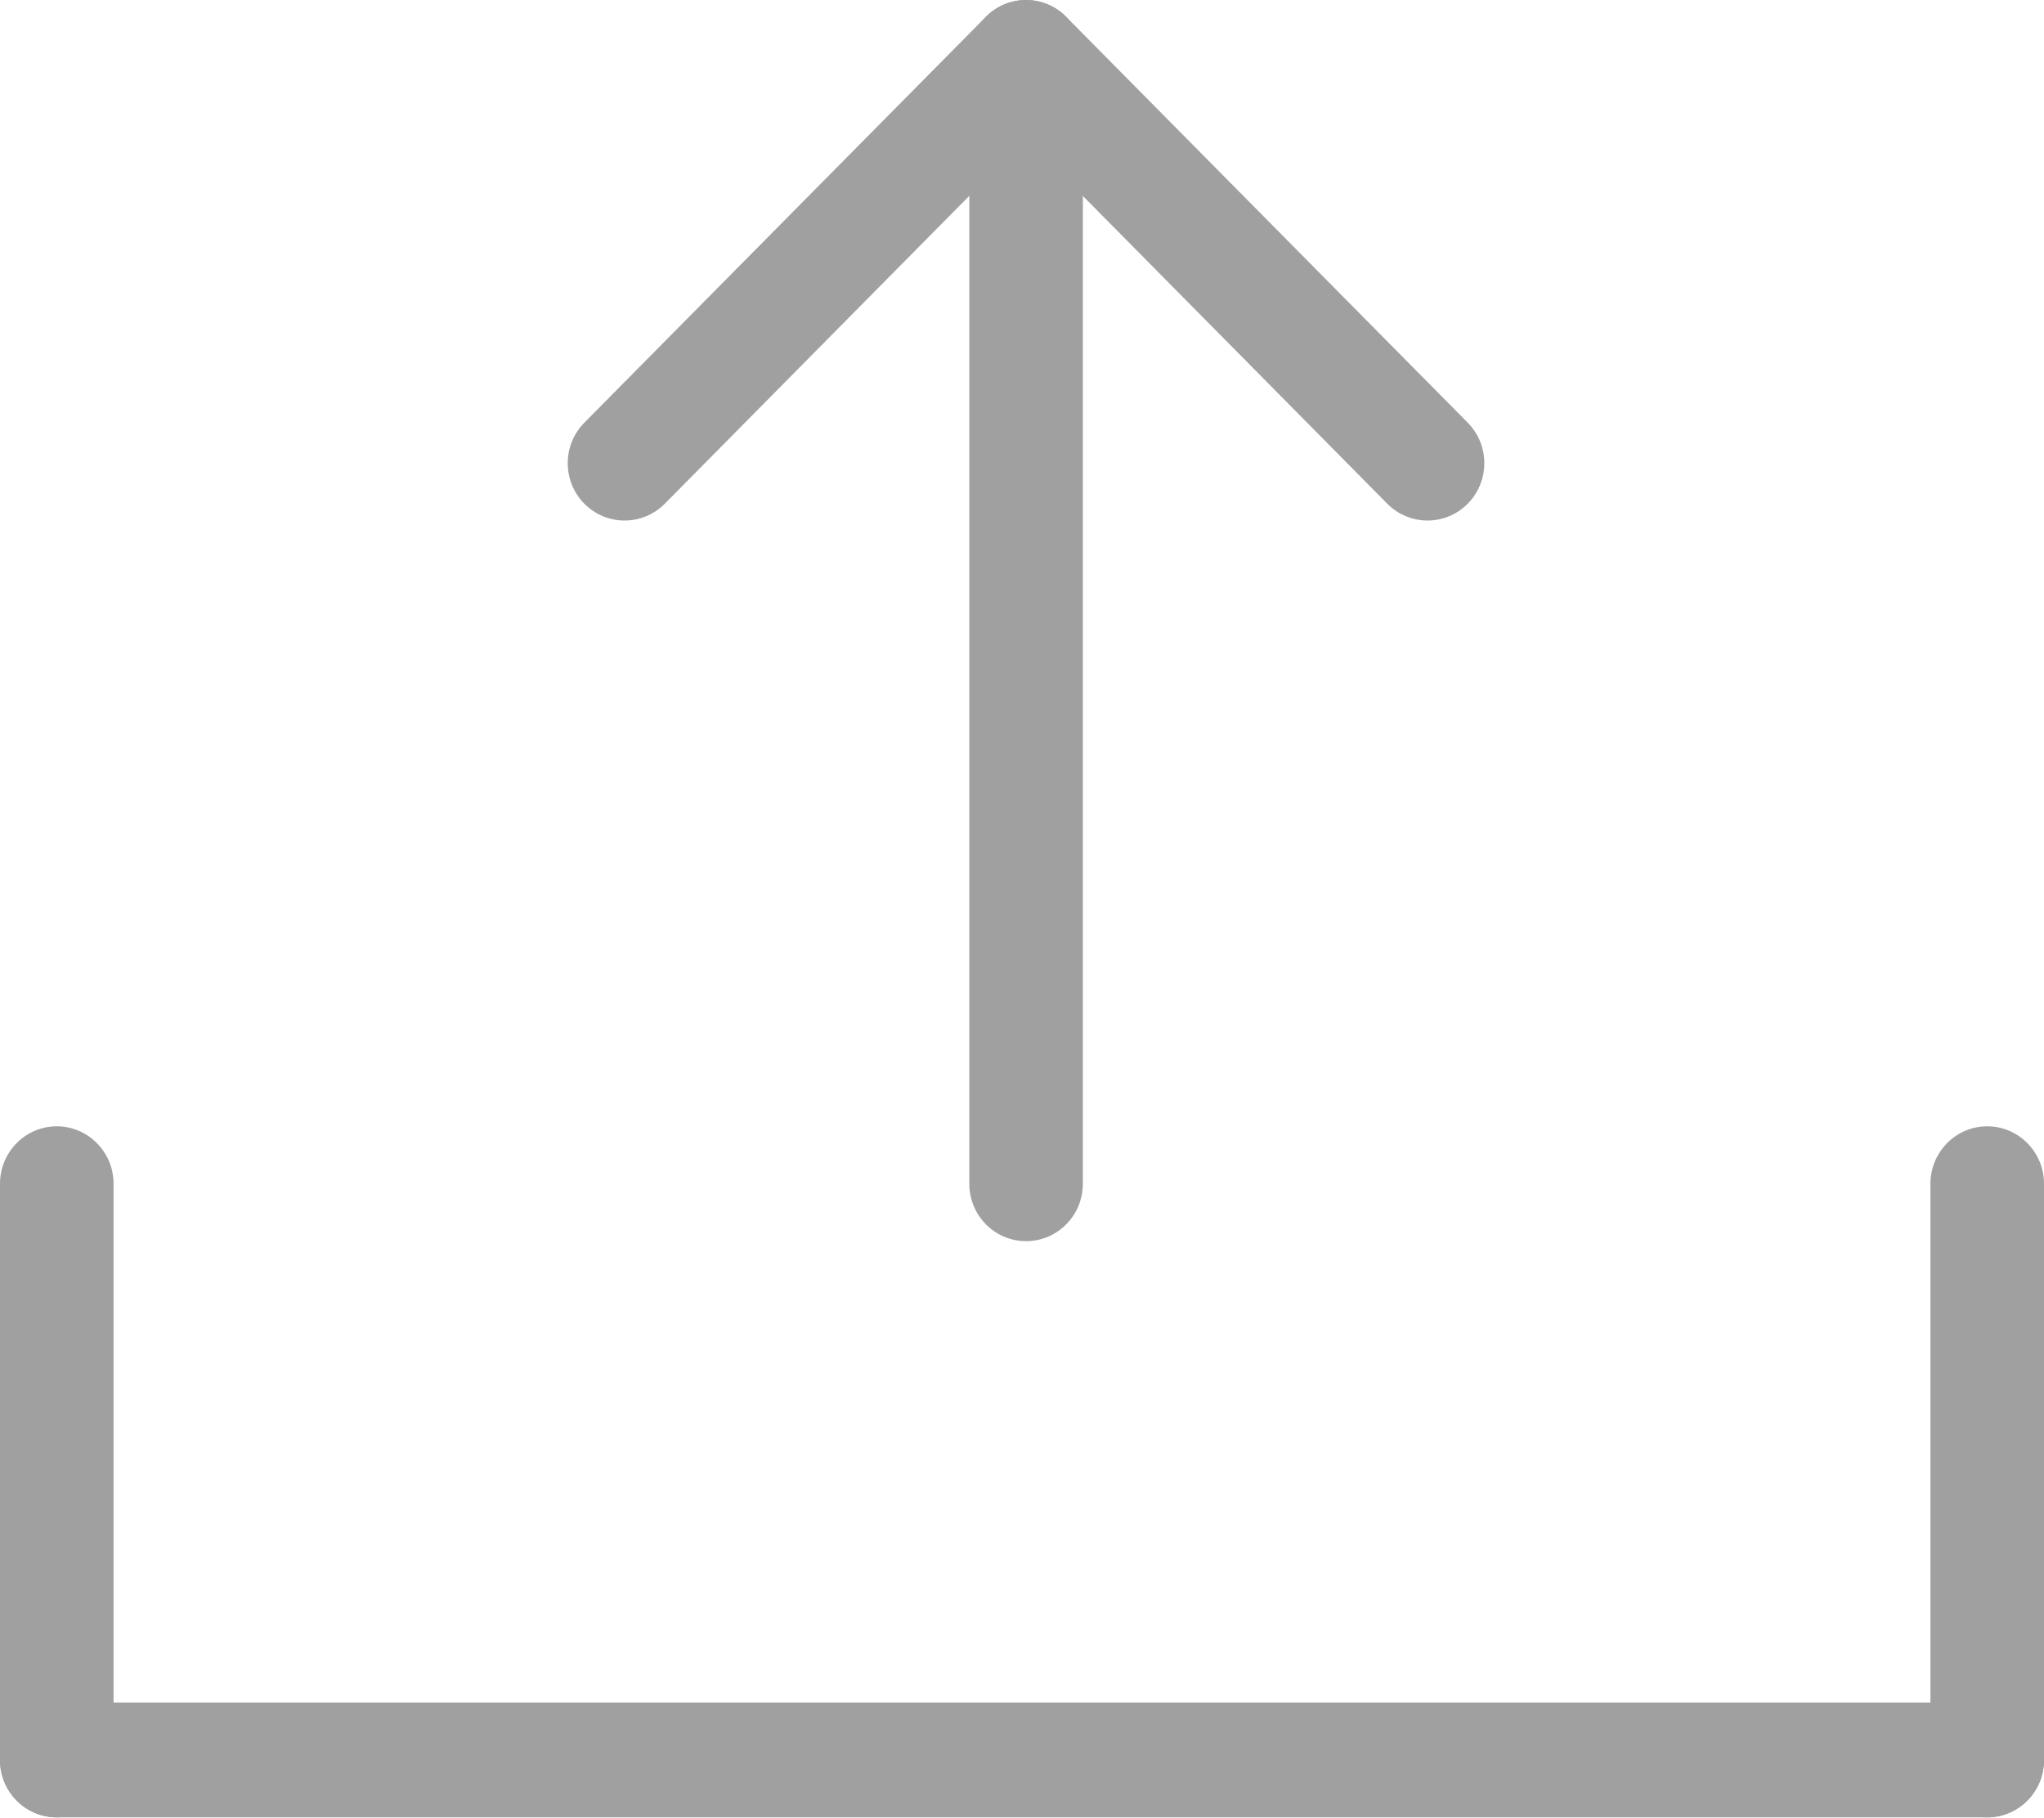
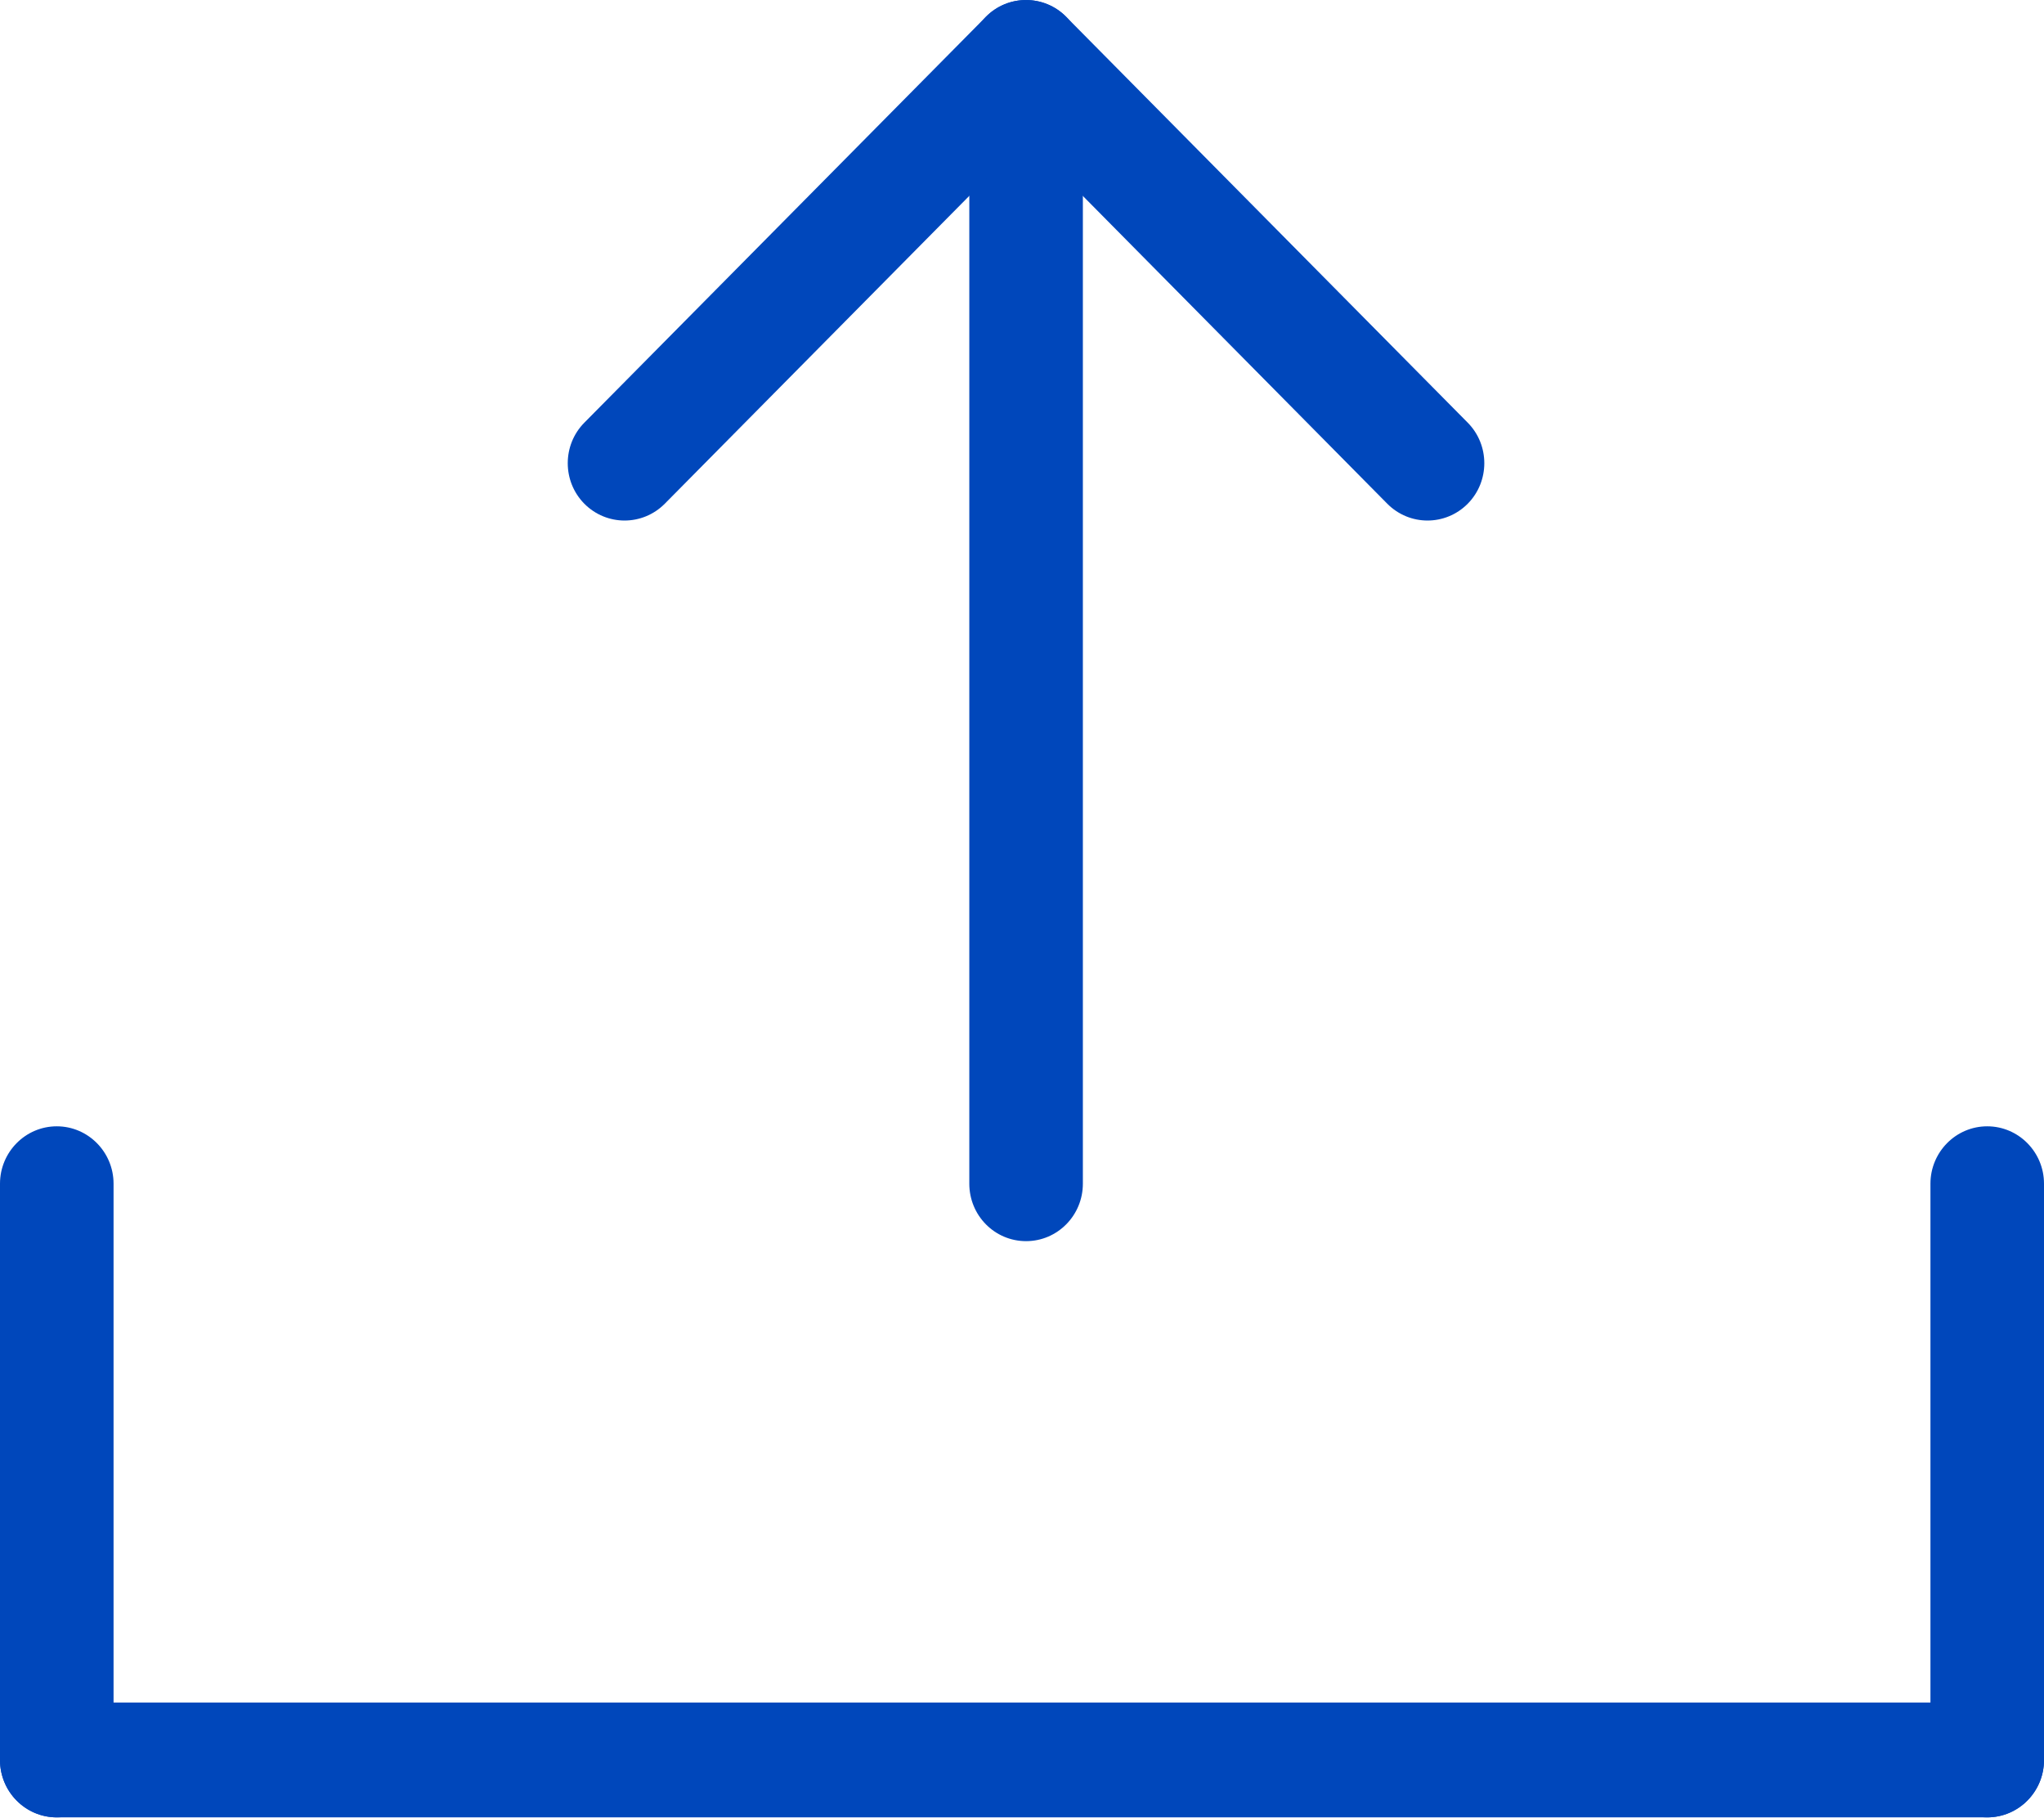
<svg xmlns="http://www.w3.org/2000/svg" width="18" height="16" viewBox="0 0 18 16" fill="none">
-   <path d="M0 15.495C0 15.216 0.224 14.989 0.5 14.989H17.5C17.776 14.989 18 15.216 18 15.495C18 15.774 17.776 16 17.5 16H0.5C0.224 16 0 15.774 0 15.495Z" fill="#A0A0A0" />
-   <path d="M0 10.421C0 10.143 0.224 9.916 0.5 9.916C0.776 9.916 1 10.143 1 10.421V15.495C1 15.774 0.776 16 0.5 16C0.224 16 0 15.774 0 15.495V10.421Z" fill="#A0A0A0" />
-   <path d="M17 10.421C17 10.143 17.224 9.916 17.5 9.916C17.776 9.916 18 10.143 18 10.421V15.495C18 15.774 17.776 16 17.5 16C17.224 16 17 15.774 17 15.495V10.421Z" fill="#A0A0A0" />
-   <path d="M8.536 1.306C8.536 1.027 8.759 0.801 9.036 0.801C9.312 0.801 9.536 1.027 9.536 1.306V10.421C9.536 10.701 9.312 10.927 9.036 10.927C8.759 10.927 8.536 10.701 8.536 10.421V1.306Z" fill="#A0A0A0" />
-   <path d="M8.682 0.148C8.877 -0.049 9.194 -0.049 9.389 0.148C9.584 0.345 9.584 0.665 9.389 0.862L5.854 4.435C5.658 4.632 5.342 4.632 5.146 4.435C4.951 4.238 4.951 3.918 5.146 3.721L8.682 0.148Z" fill="#A0A0A0" />
-   <path d="M8.682 0.148C8.877 -0.049 9.194 -0.049 9.389 0.148L12.925 3.721C13.12 3.918 13.12 4.238 12.925 4.435C12.729 4.632 12.413 4.632 12.217 4.435L8.682 0.862C8.487 0.665 8.487 0.345 8.682 0.148Z" fill="#A0A0A0" />
+   <path d="M0 15.495C0 15.216 0.224 14.989 0.5 14.989H17.5C17.776 14.989 18 15.216 18 15.495C18 15.774 17.776 16 17.5 16H0.5C0.224 16 0 15.774 0 15.495Z" fill="#0047BB" />
+   <path d="M0 10.421C0 10.143 0.224 9.916 0.5 9.916C0.776 9.916 1 10.143 1 10.421V15.495C1 15.774 0.776 16 0.5 16C0.224 16 0 15.774 0 15.495V10.421Z" fill="#0047BB" />
+   <path d="M17 10.421C17 10.143 17.224 9.916 17.5 9.916C17.776 9.916 18 10.143 18 10.421V15.495C18 15.774 17.776 16 17.5 16C17.224 16 17 15.774 17 15.495V10.421Z" fill="#0047BB" />
+   <path d="M8.536 1.306C8.536 1.027 8.759 0.801 9.036 0.801C9.312 0.801 9.536 1.027 9.536 1.306V10.421C9.536 10.701 9.312 10.927 9.036 10.927C8.759 10.927 8.536 10.701 8.536 10.421V1.306Z" fill="#0047BB" />
+   <path d="M8.682 0.148C8.877 -0.049 9.194 -0.049 9.389 0.148C9.584 0.345 9.584 0.665 9.389 0.862L5.854 4.435C5.658 4.632 5.342 4.632 5.146 4.435C4.951 4.238 4.951 3.918 5.146 3.721L8.682 0.148Z" fill="#0047BB" />
+   <path d="M8.682 0.148C8.877 -0.049 9.194 -0.049 9.389 0.148L12.925 3.721C13.12 3.918 13.12 4.238 12.925 4.435C12.729 4.632 12.413 4.632 12.217 4.435L8.682 0.862C8.487 0.665 8.487 0.345 8.682 0.148Z" fill="#0047BB" />
</svg>
